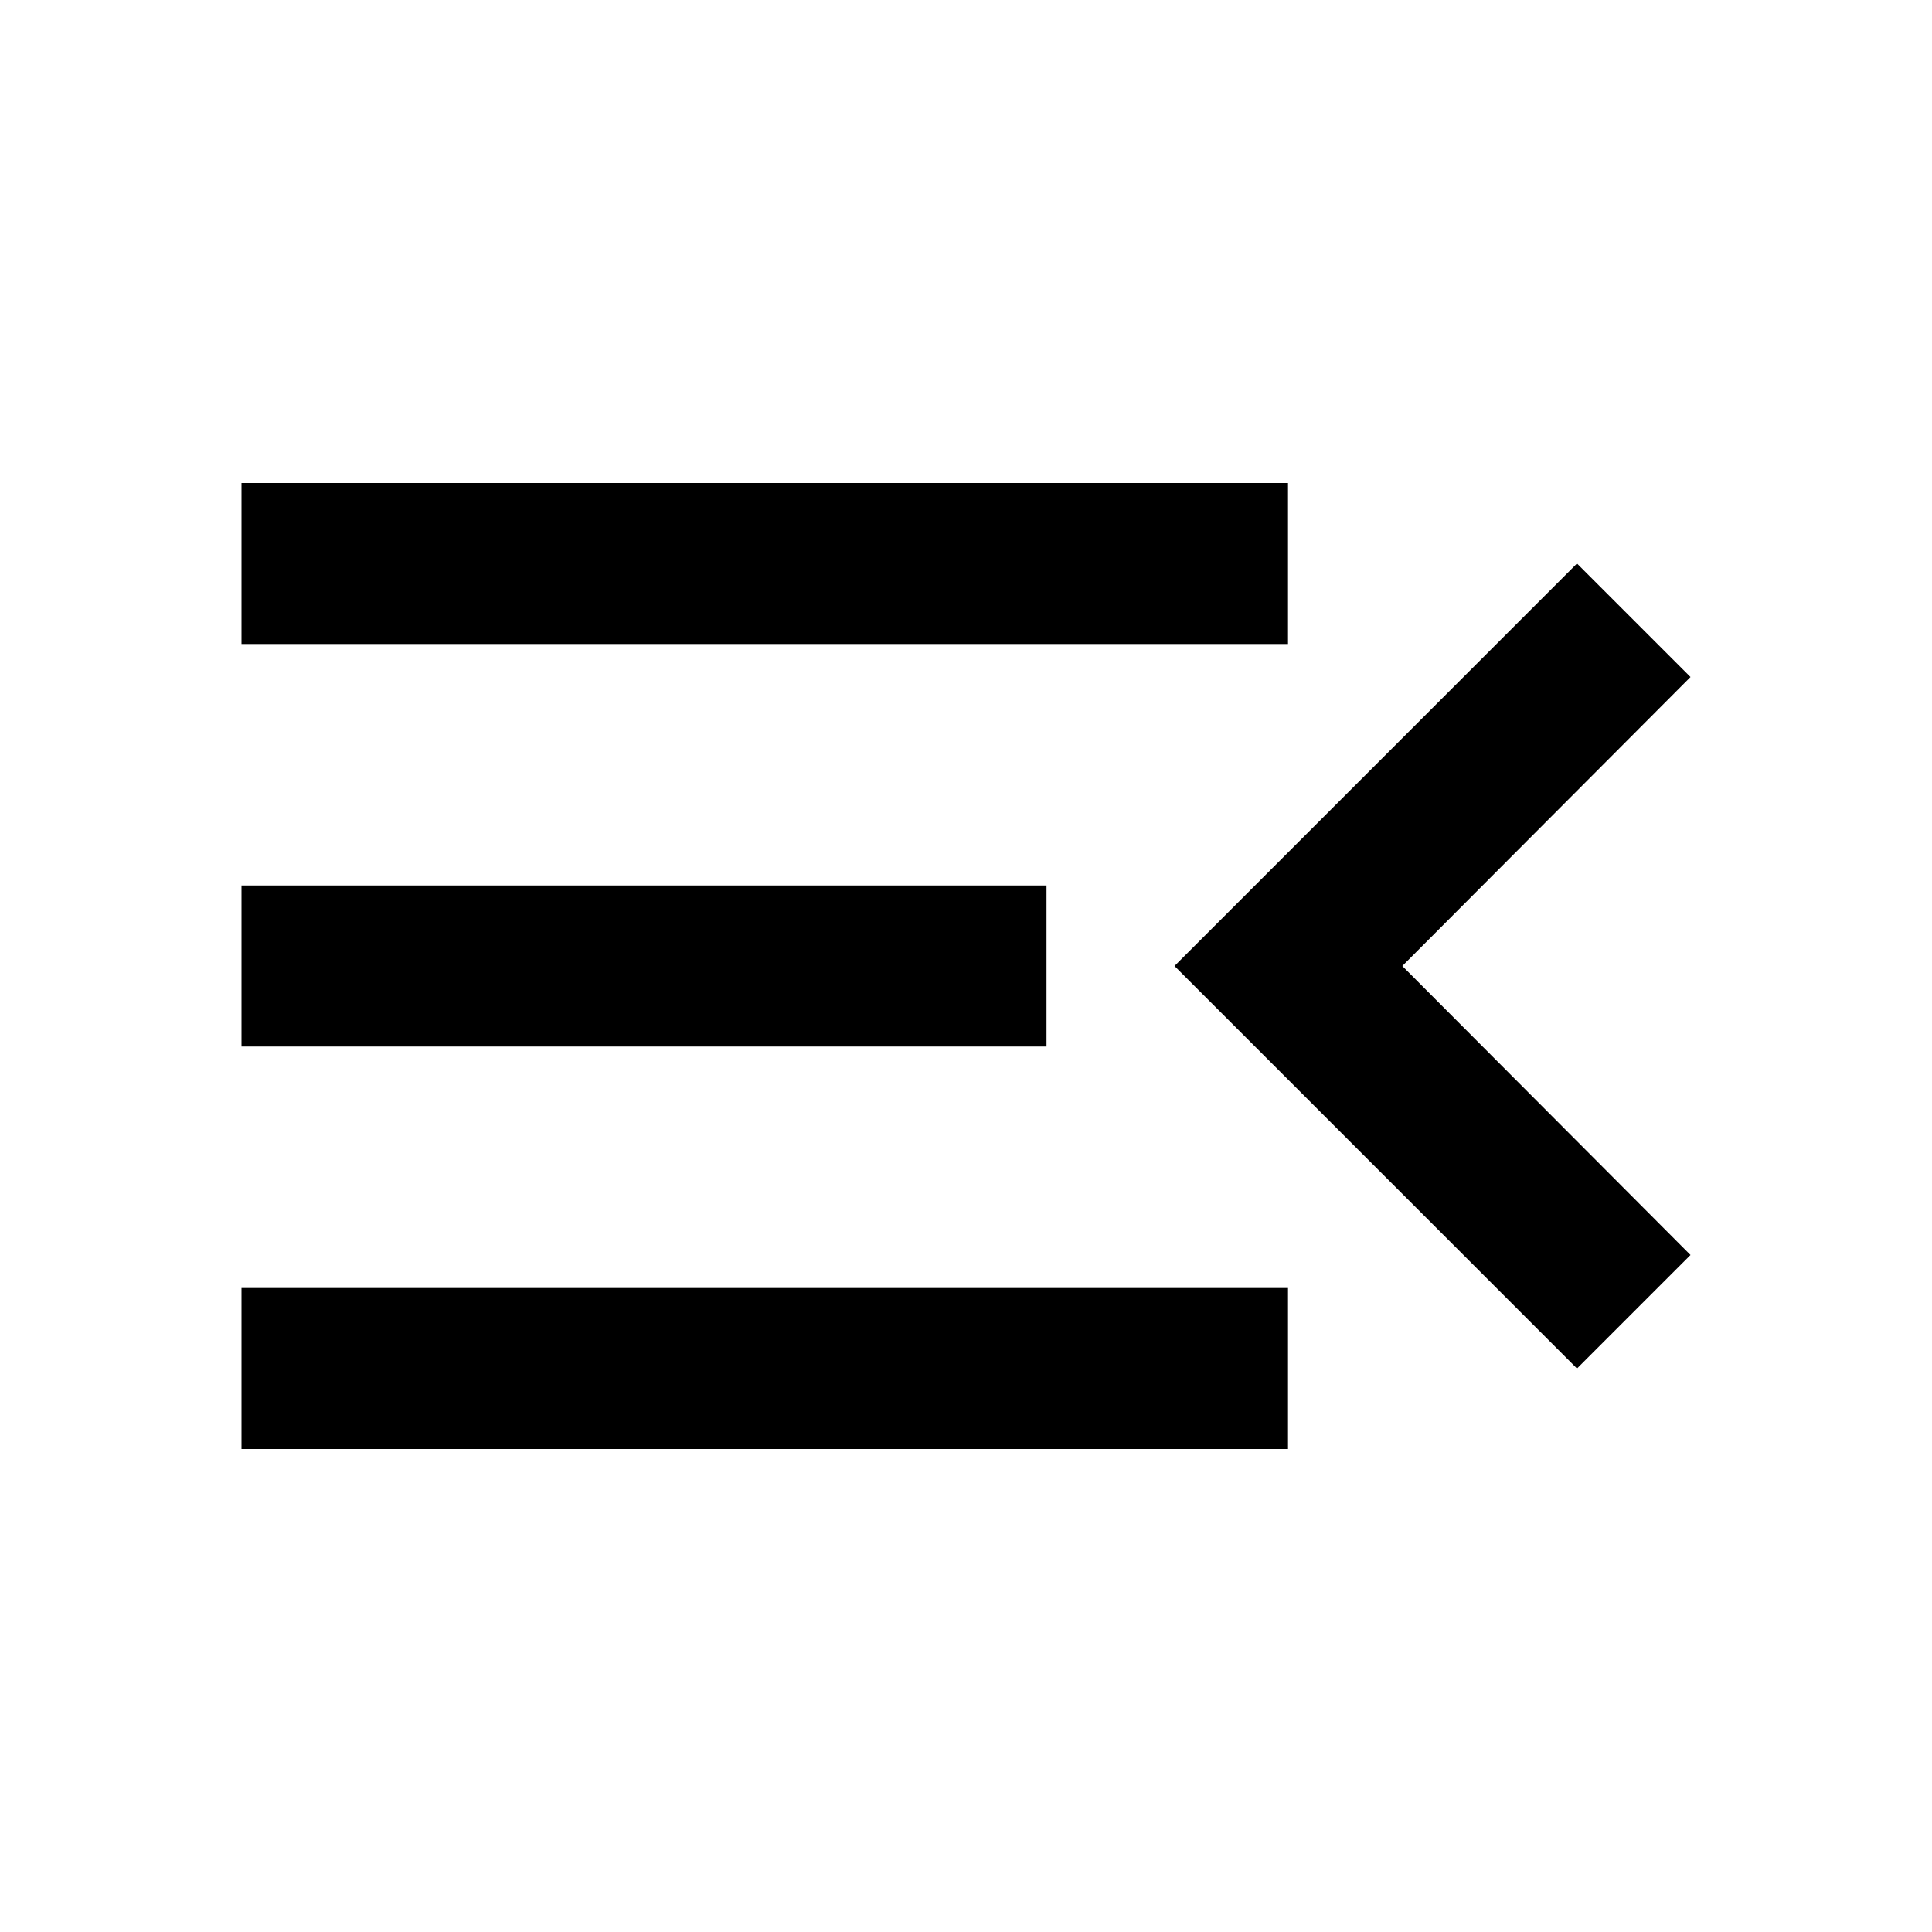
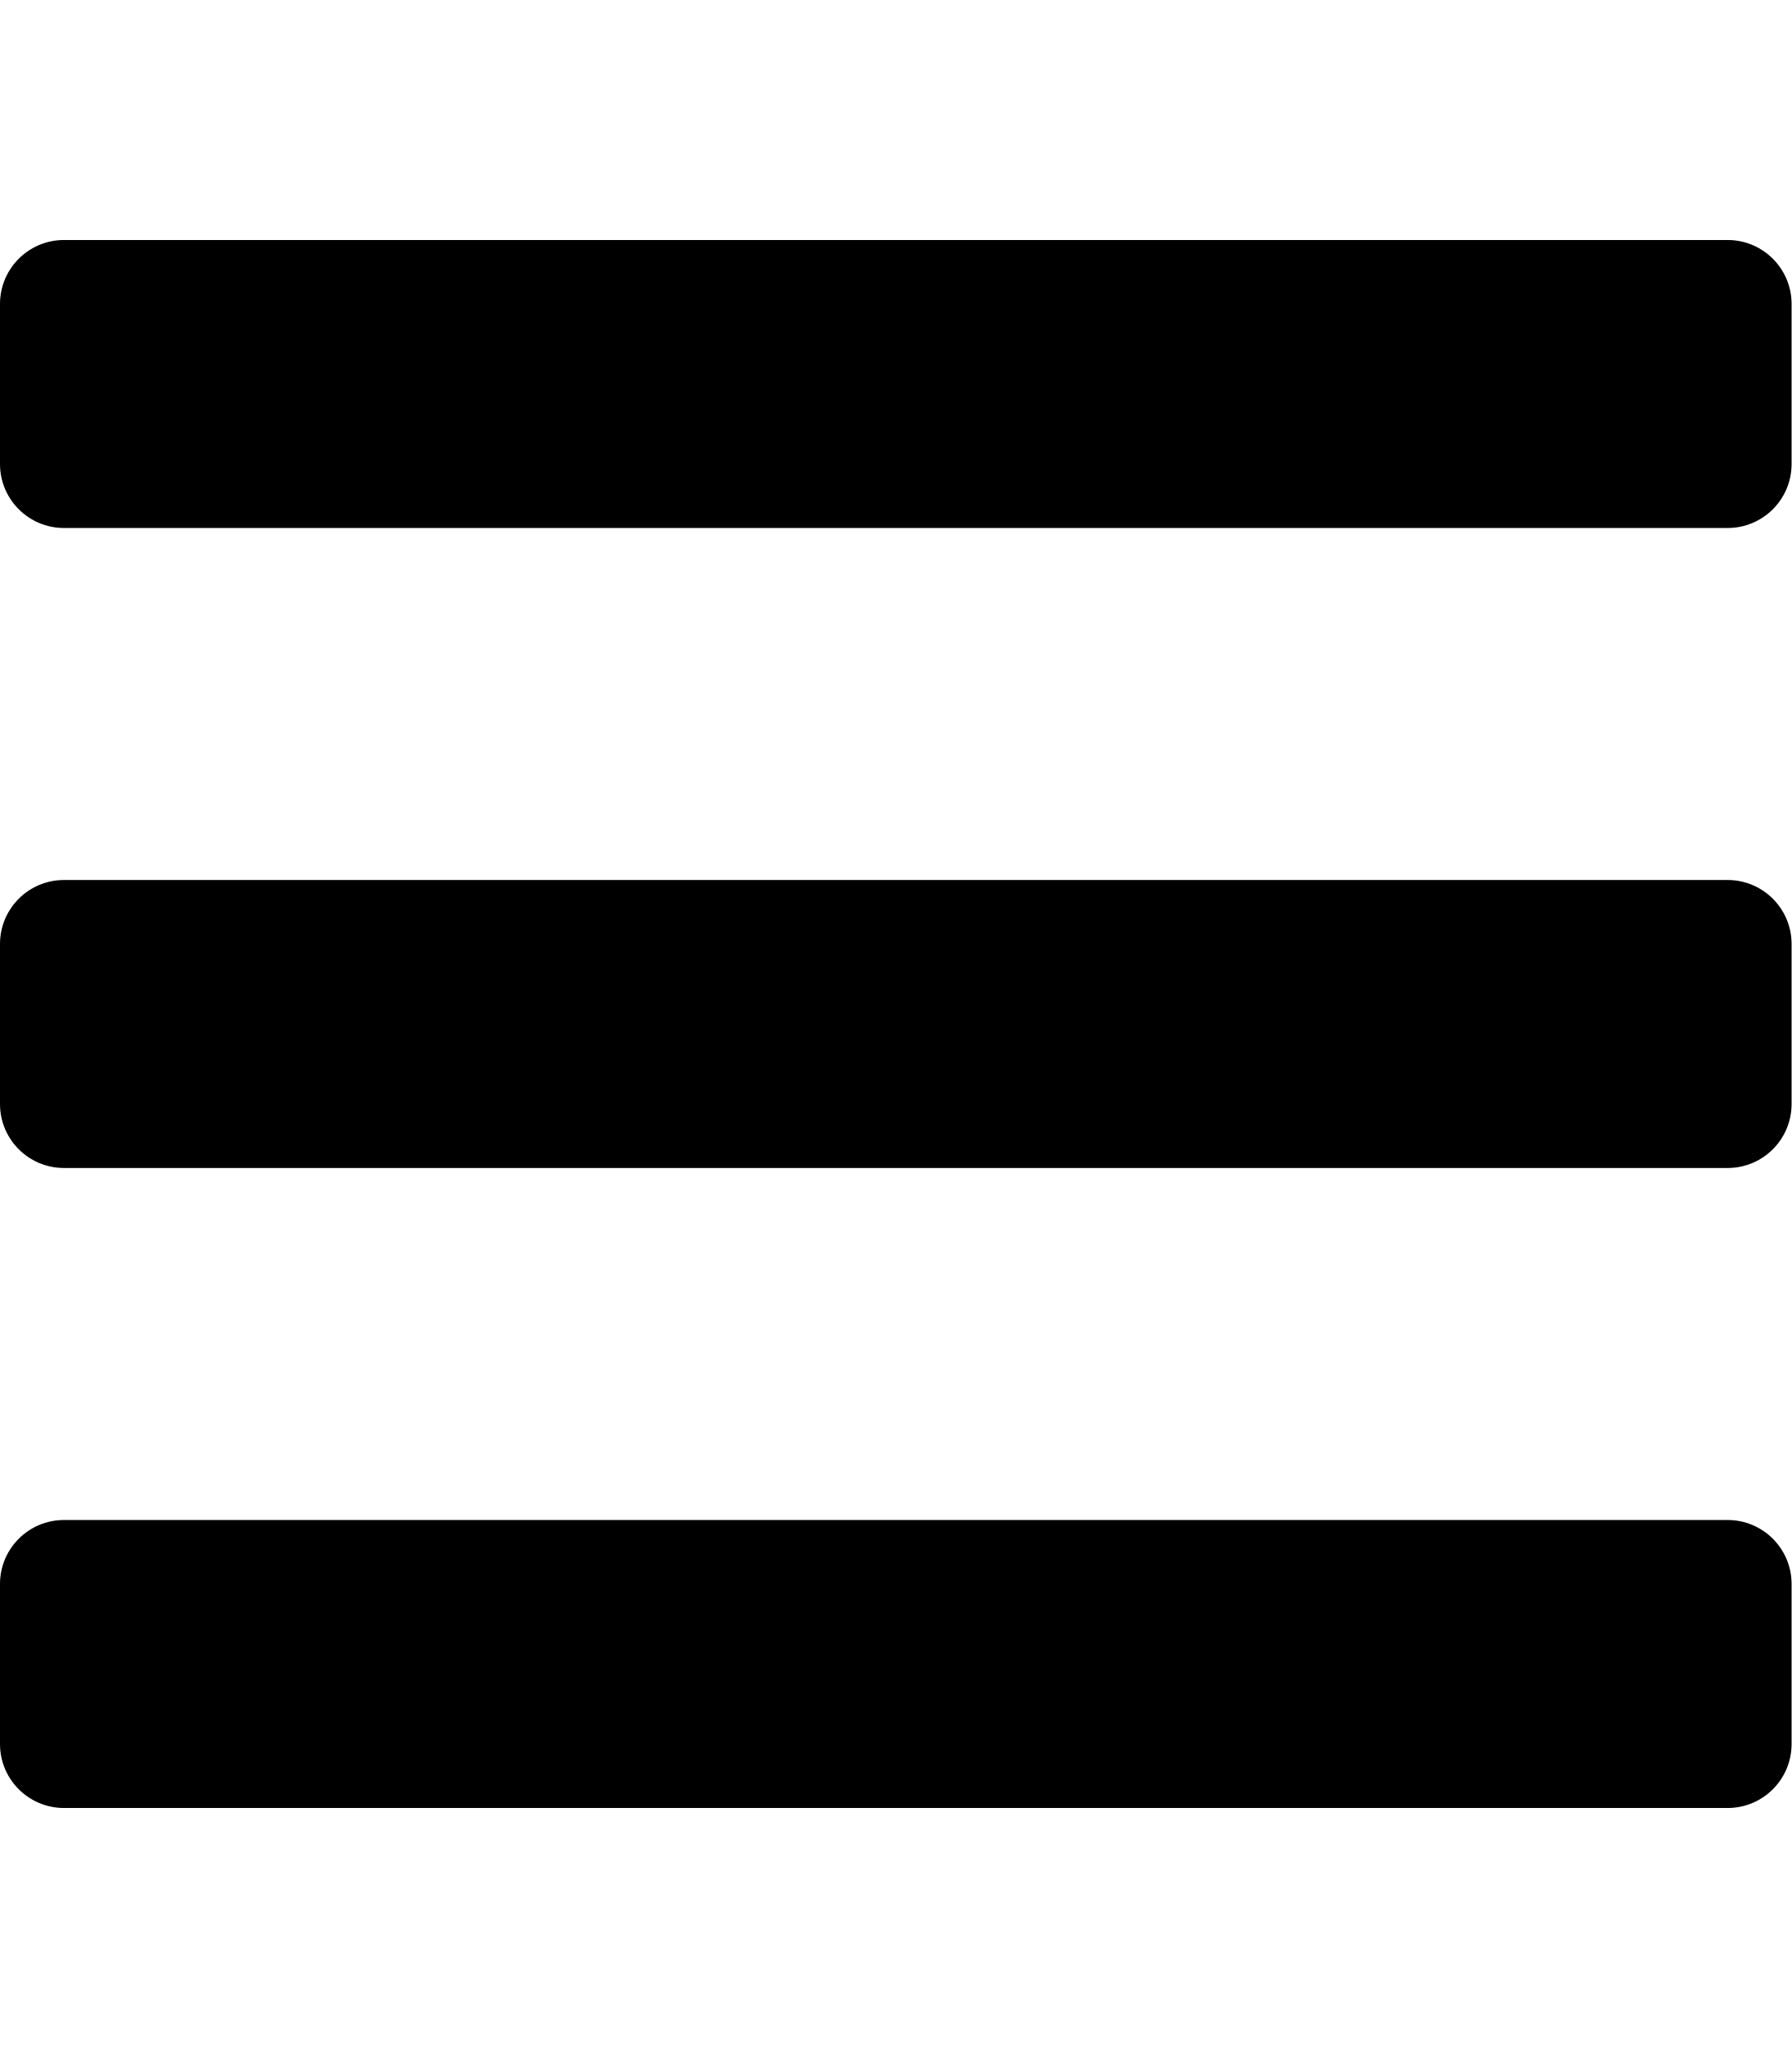
- <svg xmlns="http://www.w3.org/2000/svg" height="24" viewBox="0 0 24 24" width="24">
-   <path d="M0 0h24v24H0V0z" fill="none" />
-   <path d="M3 18h13v-2H3v2zm0-5h10v-2H3v2zm0-7v2h13V6H3zm18 9.59L17.42 12 21 8.41 19.59 7l-5 5 5 5L21 15.59z" />
+ <svg xmlns="http://www.w3.org/2000/svg" aria-hidden="true" focusable="false" data-prefix="fas" data-icon="bars" class="svg-inline--fa fa-bars fa-w-14" role="img" viewBox="0 0 448 512">
+   <path fill="currentColor" d="M16 132h416c8.837 0 16-7.163 16-16V76c0-8.837-7.163-16-16-16H16C7.163 60 0 67.163 0 76v40c0 8.837 7.163 16 16 16zm0 160h416c8.837 0 16-7.163 16-16v-40c0-8.837-7.163-16-16-16H16c-8.837 0-16 7.163-16 16v40c0 8.837 7.163 16 16 16zm0 160h416c8.837 0 16-7.163 16-16v-40c0-8.837-7.163-16-16-16H16c-8.837 0-16 7.163-16 16v40c0 8.837 7.163 16 16 16z" />
</svg>
